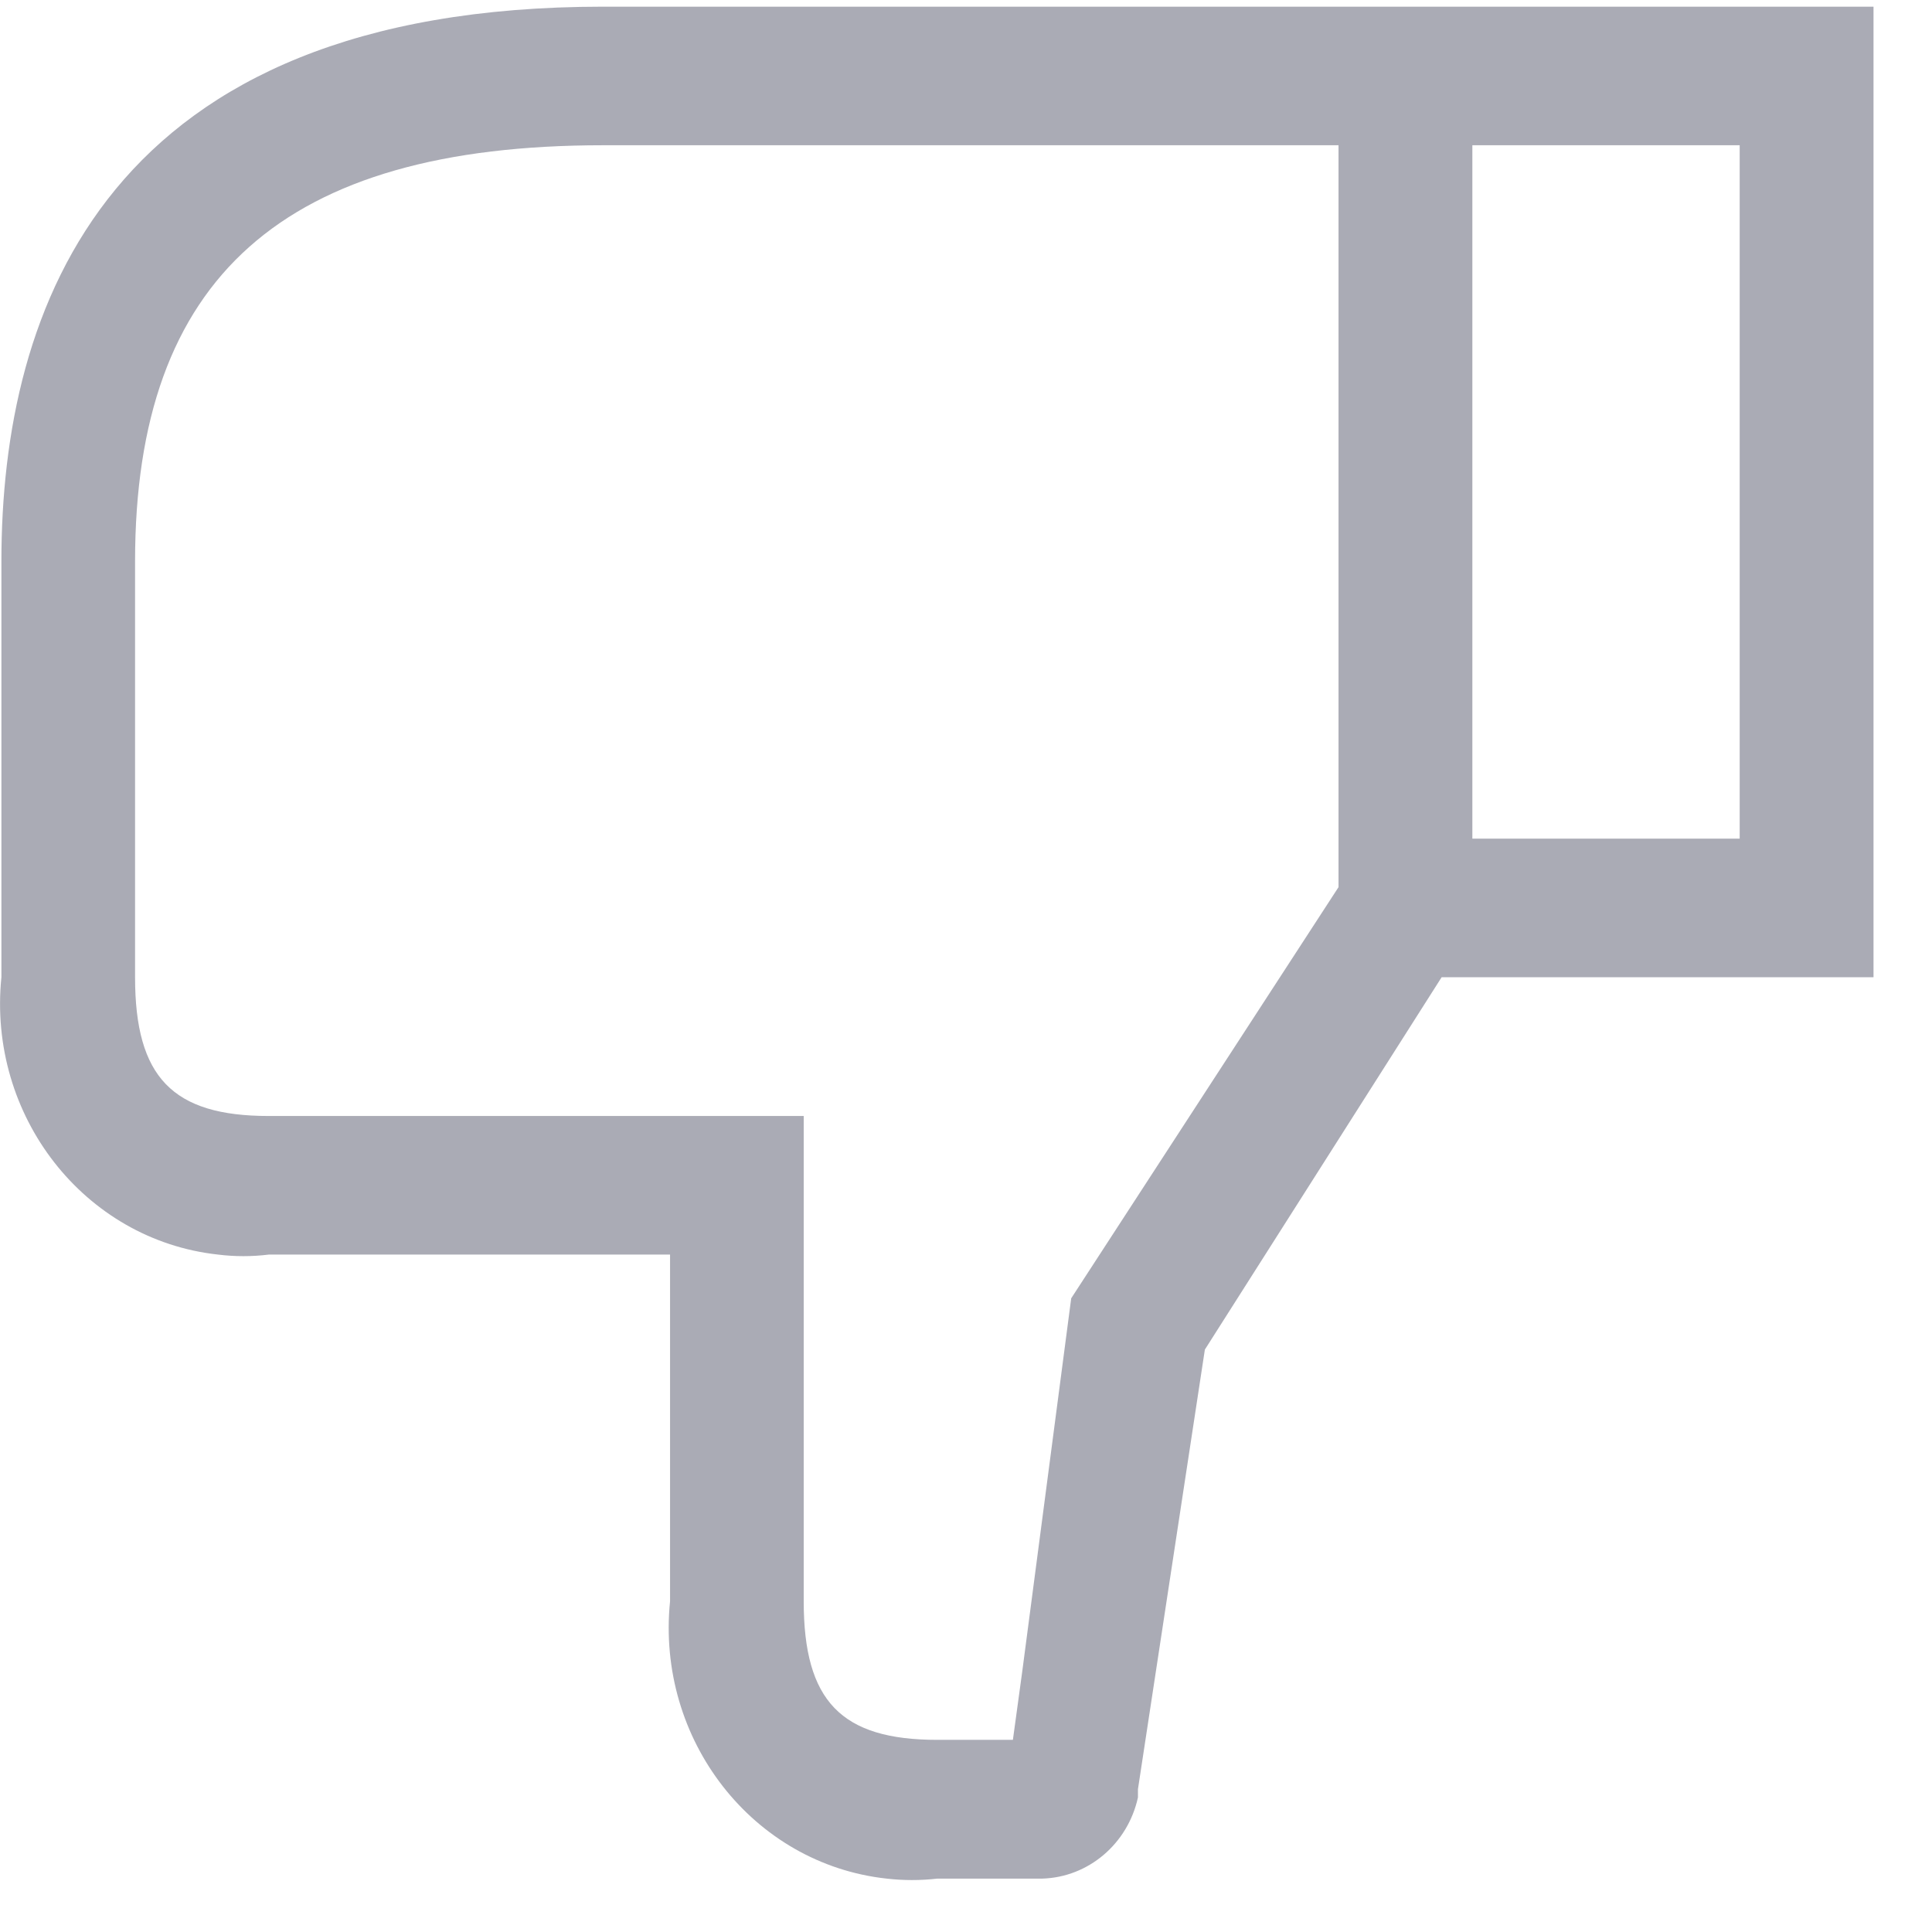
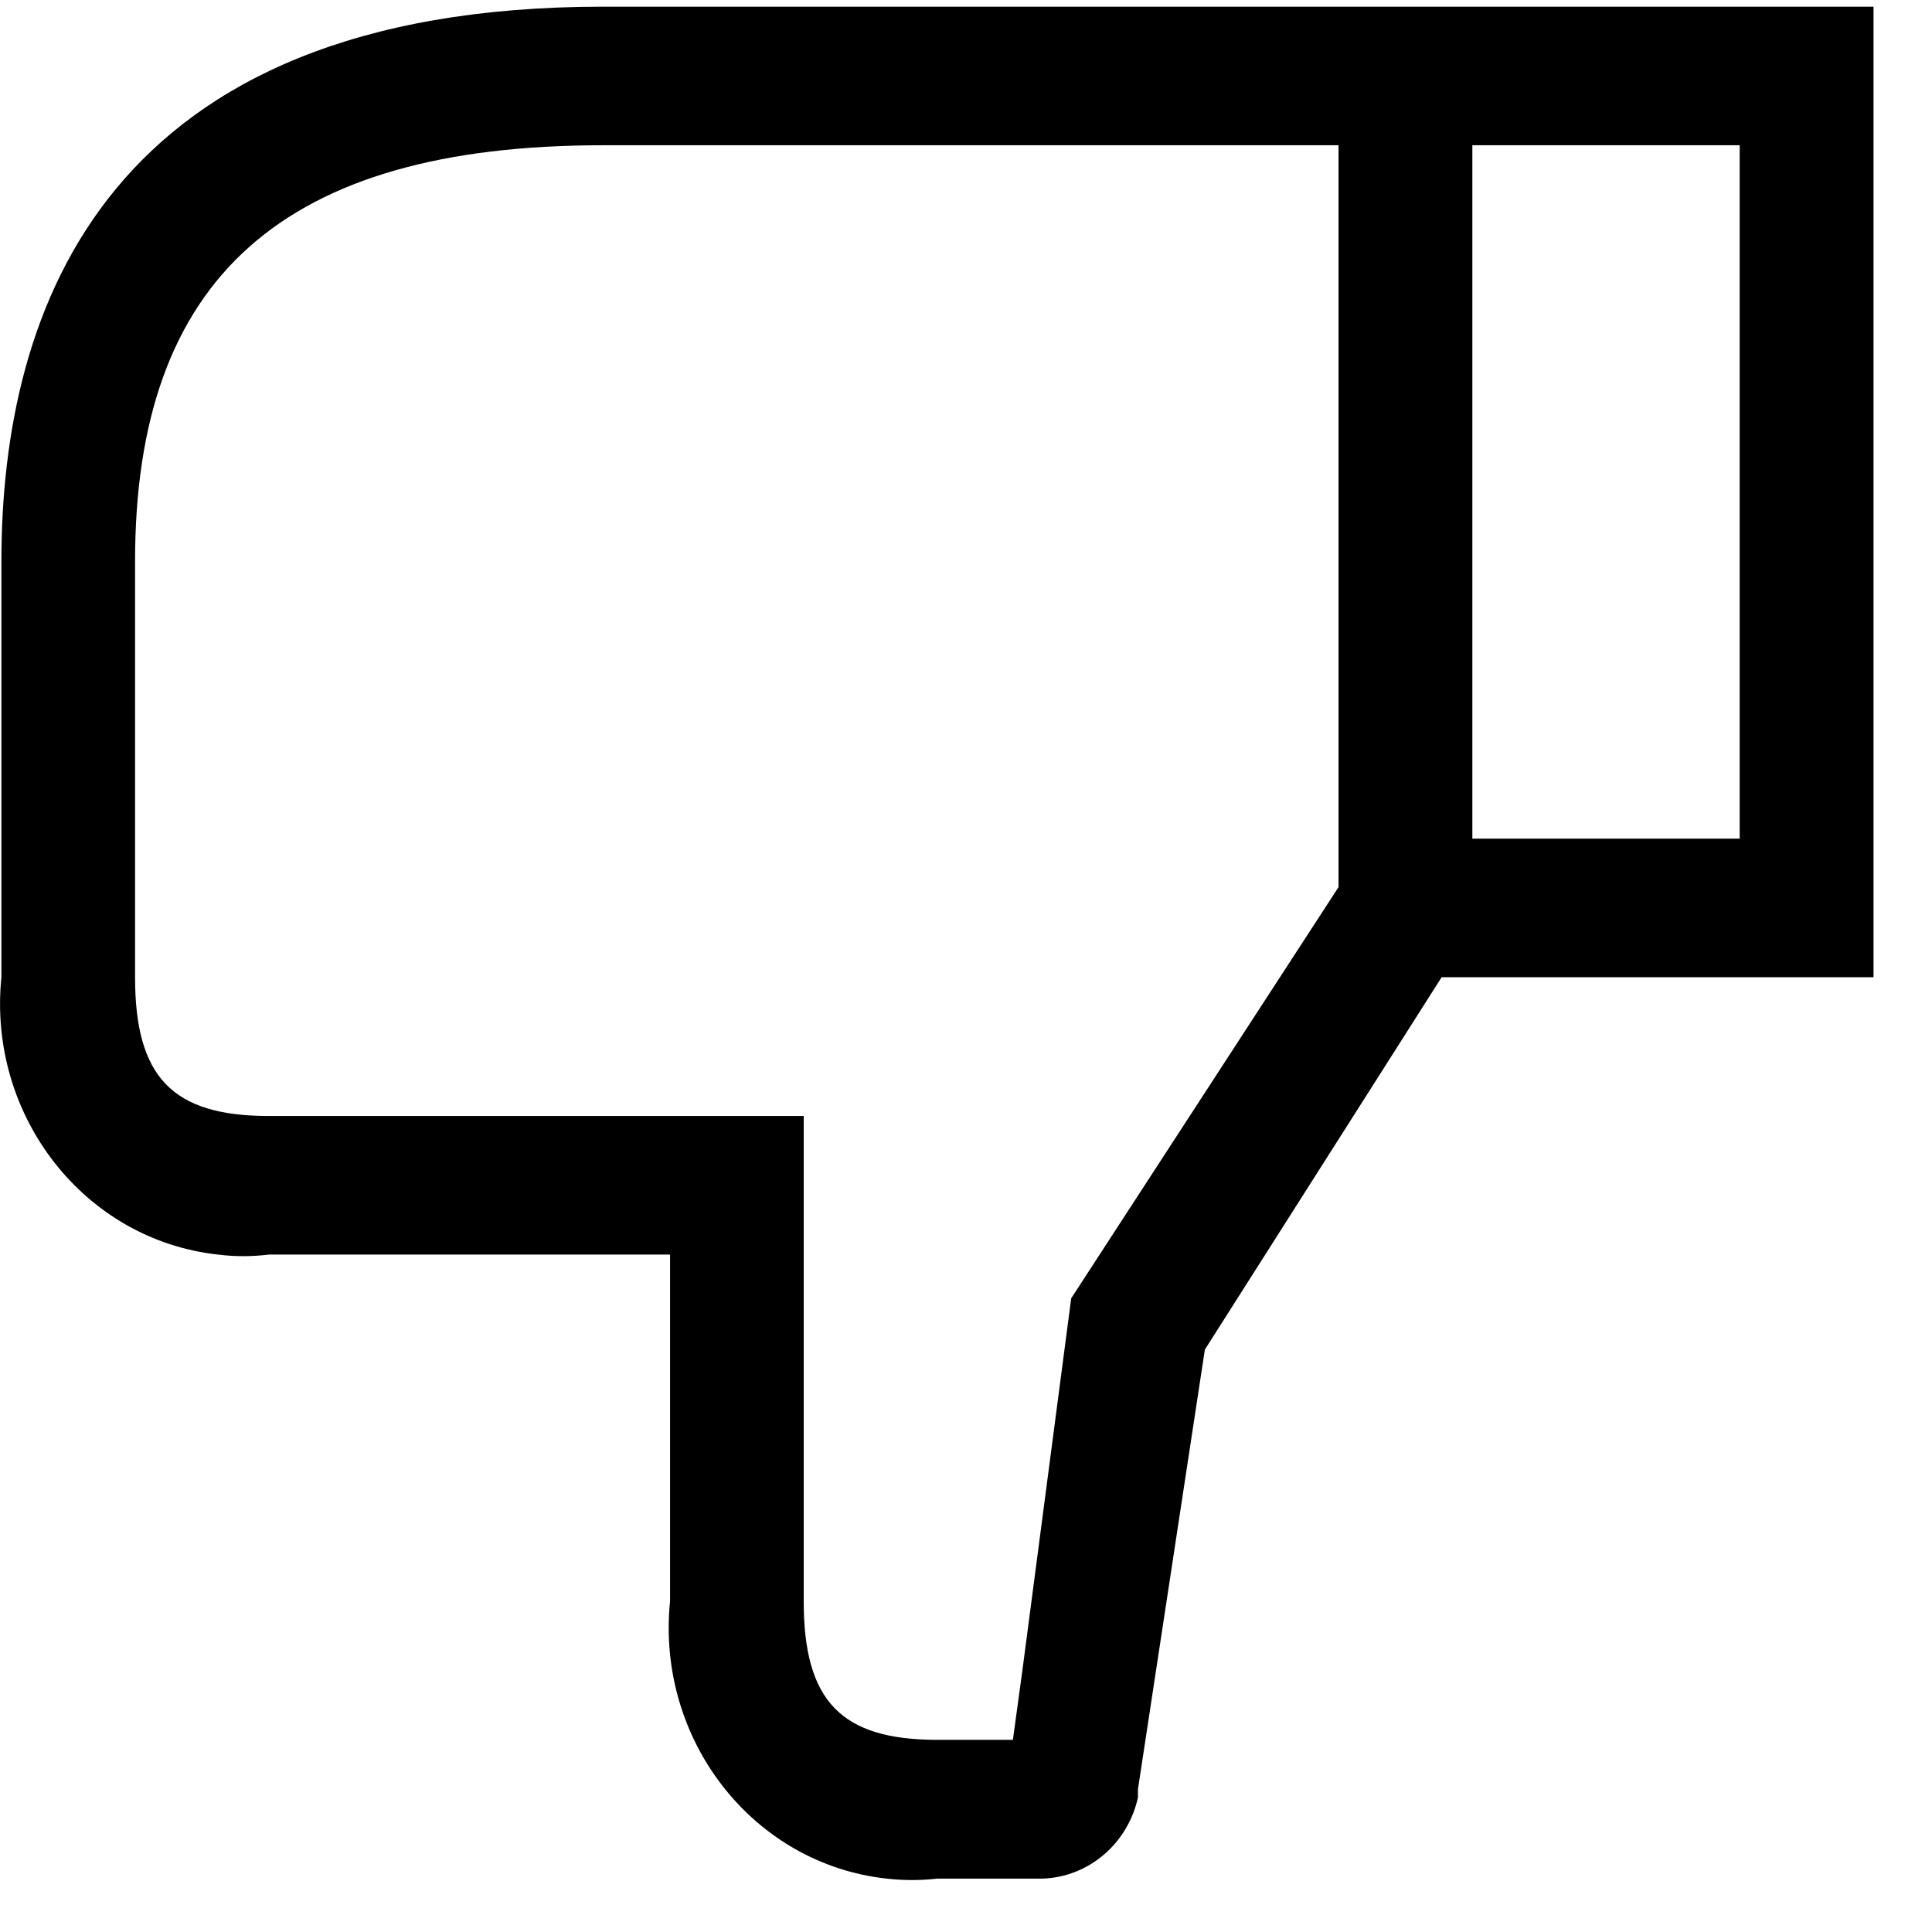
- <svg xmlns="http://www.w3.org/2000/svg" width="11" height="11" viewBox="0 0 11 11" fill="none">
-   <path fill-rule="evenodd" clip-rule="evenodd" d="M1.531 7.143H3.815V9.117C3.735 9.906 4.287 10.613 5.048 10.696C5.144 10.707 5.241 10.707 5.337 10.696H5.935C6.197 10.688 6.421 10.498 6.479 10.234V10.187L6.86 7.684L8.208 5.564H10.667V0.038H3.434C0.602 0.038 0.008 1.755 0.008 3.196V5.564C-0.072 6.353 0.48 7.06 1.241 7.143C1.337 7.155 1.434 7.155 1.531 7.143ZM8.383 0.827H9.905V4.775H8.383V0.827ZM3.434 0.827C1.614 0.827 0.769 1.581 0.769 3.196V5.564C0.769 6.133 0.982 6.354 1.53 6.354H4.576V9.117C4.576 9.685 4.789 9.906 5.337 9.906H5.767L5.821 9.511L6.099 7.392L7.621 5.051V0.827H3.434Z" fill="#AAABB5" />
+ <svg xmlns="http://www.w3.org/2000/svg" width="11" height="11" viewBox="0 0 11 11" fill="currentColor">
+   <path fill-rule="evenodd" clip-rule="evenodd" d="M1.531 7.143H3.815V9.117C3.735 9.906 4.287 10.613 5.048 10.696C5.144 10.707 5.241 10.707 5.337 10.696H5.935C6.197 10.688 6.421 10.498 6.479 10.234V10.187L6.86 7.684L8.208 5.564H10.667V0.038H3.434C0.602 0.038 0.008 1.755 0.008 3.196V5.564C-0.072 6.353 0.48 7.06 1.241 7.143C1.337 7.155 1.434 7.155 1.531 7.143ZM8.383 0.827H9.905V4.775H8.383V0.827ZM3.434 0.827C1.614 0.827 0.769 1.581 0.769 3.196V5.564C0.769 6.133 0.982 6.354 1.53 6.354H4.576V9.117C4.576 9.685 4.789 9.906 5.337 9.906H5.767L5.821 9.511L6.099 7.392L7.621 5.051V0.827H3.434Z" fill="currentColor" />
</svg>
